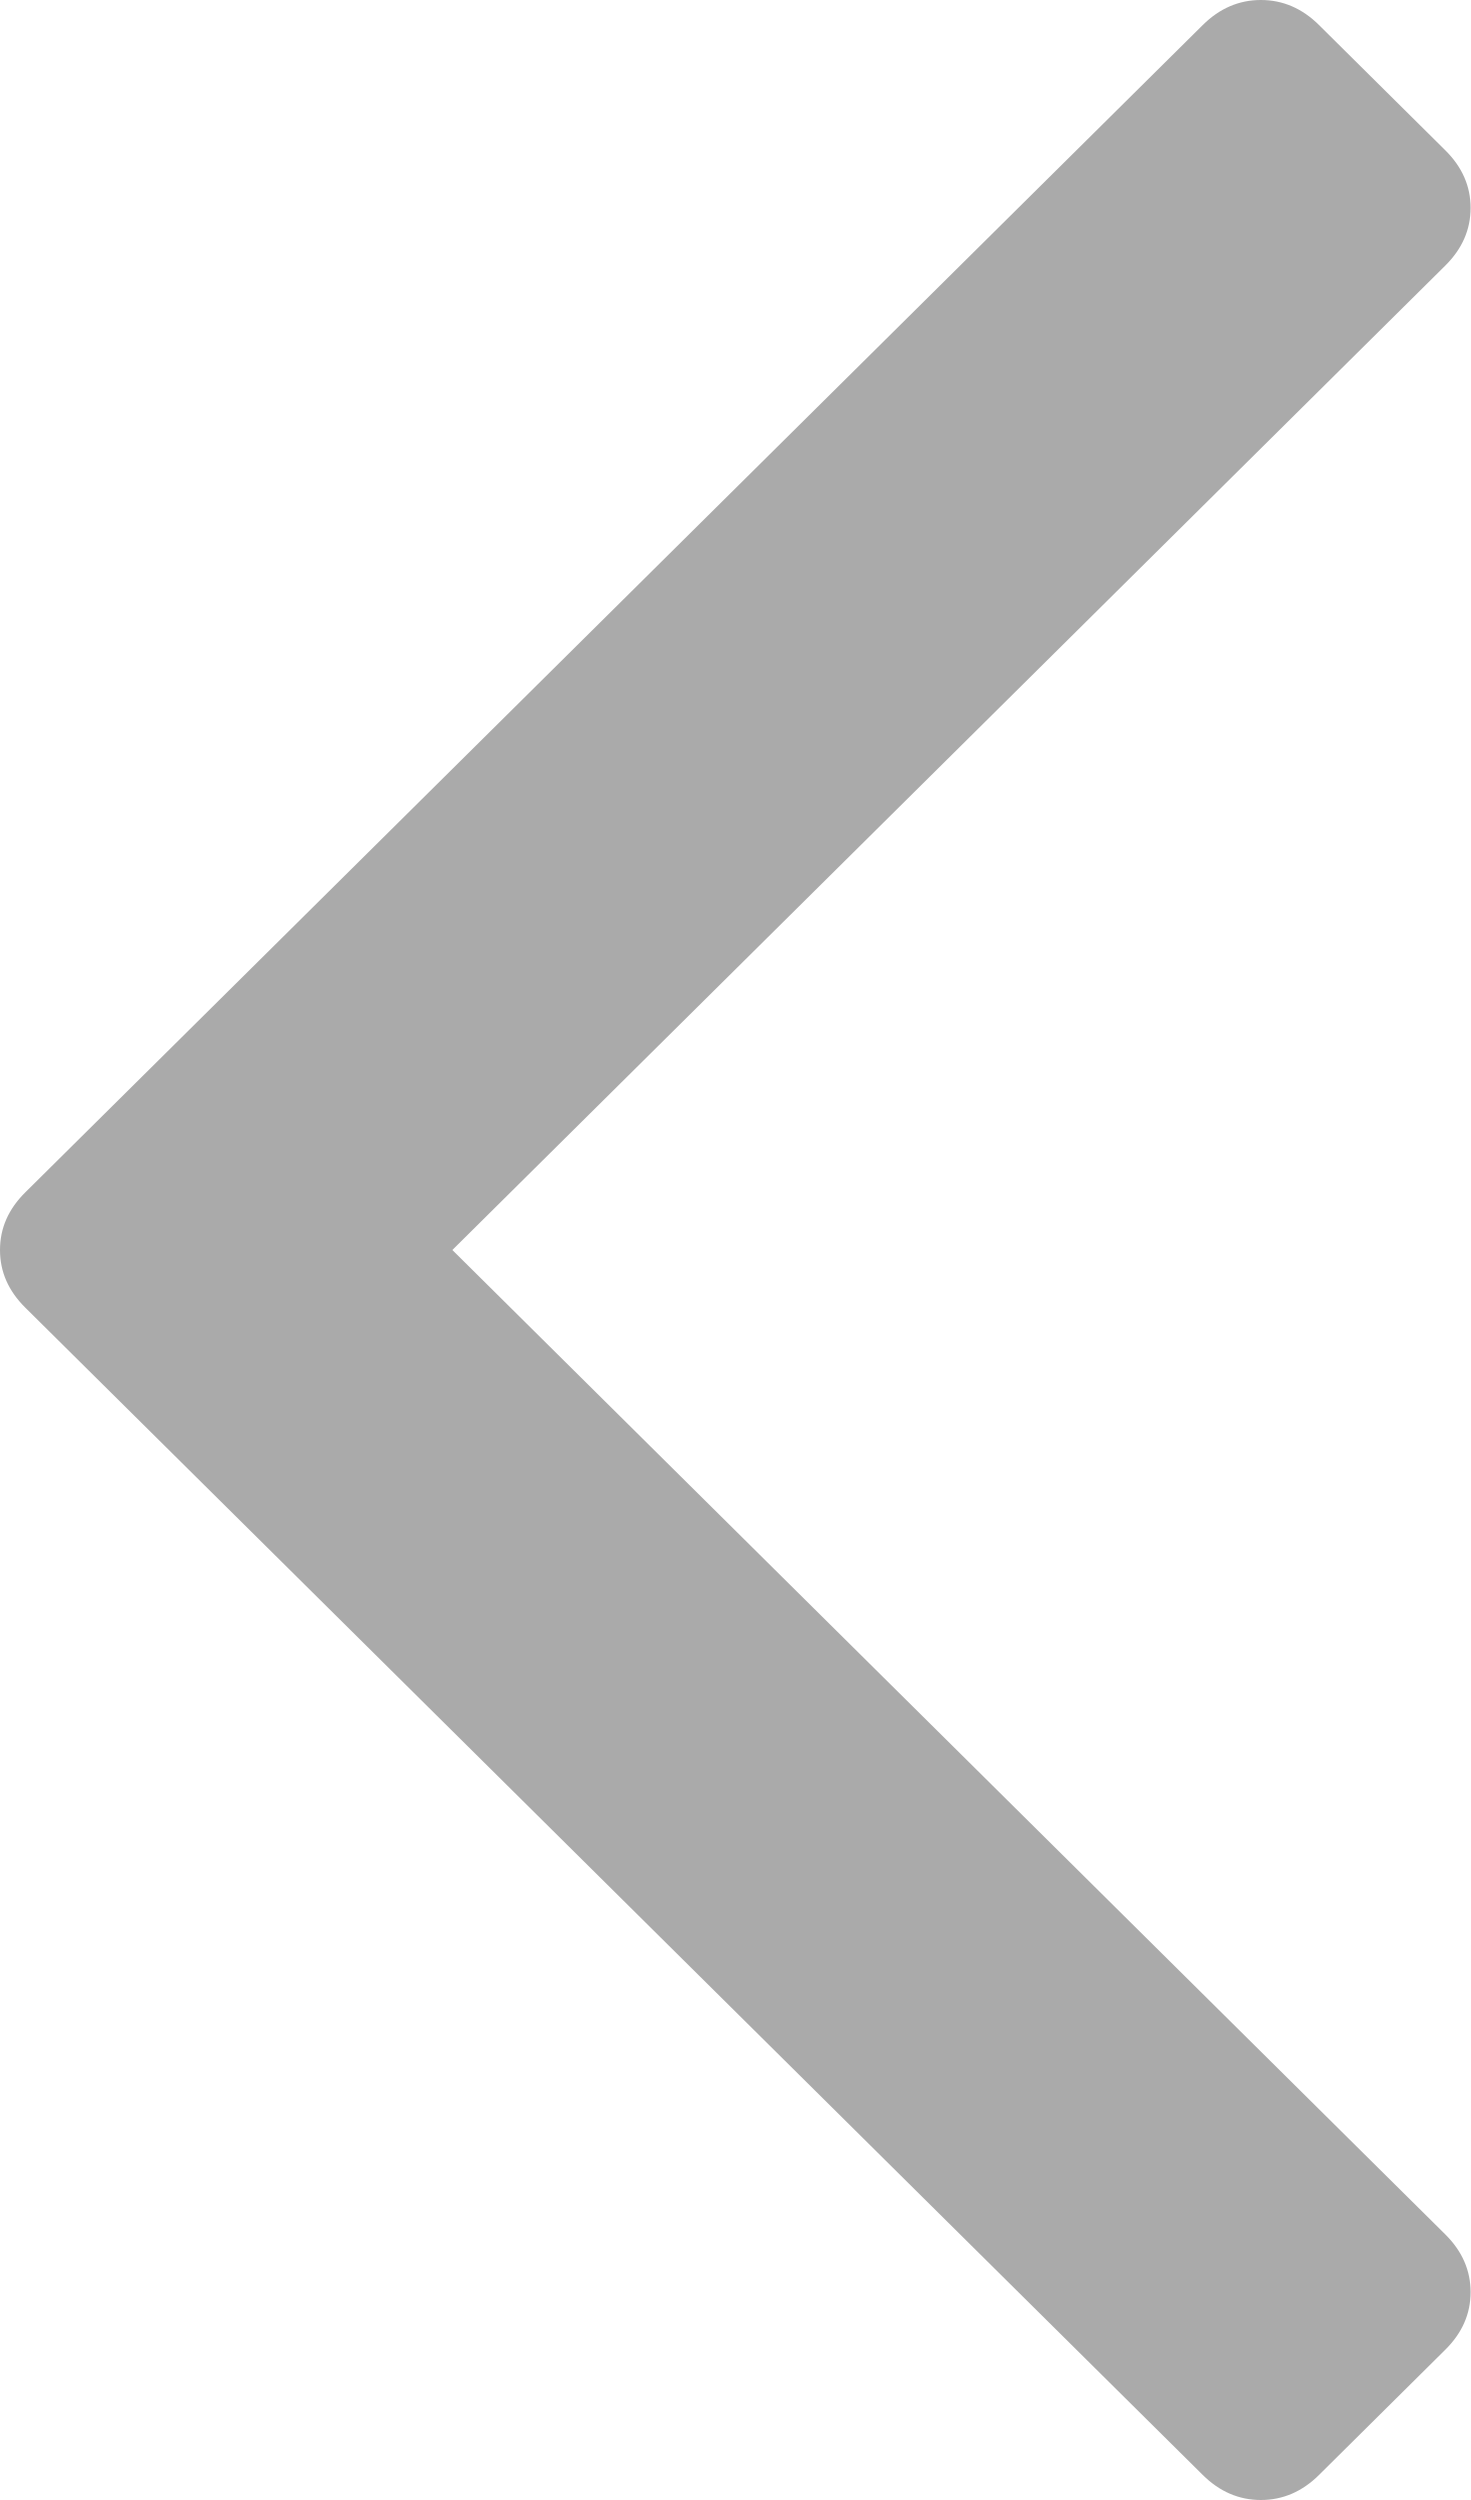
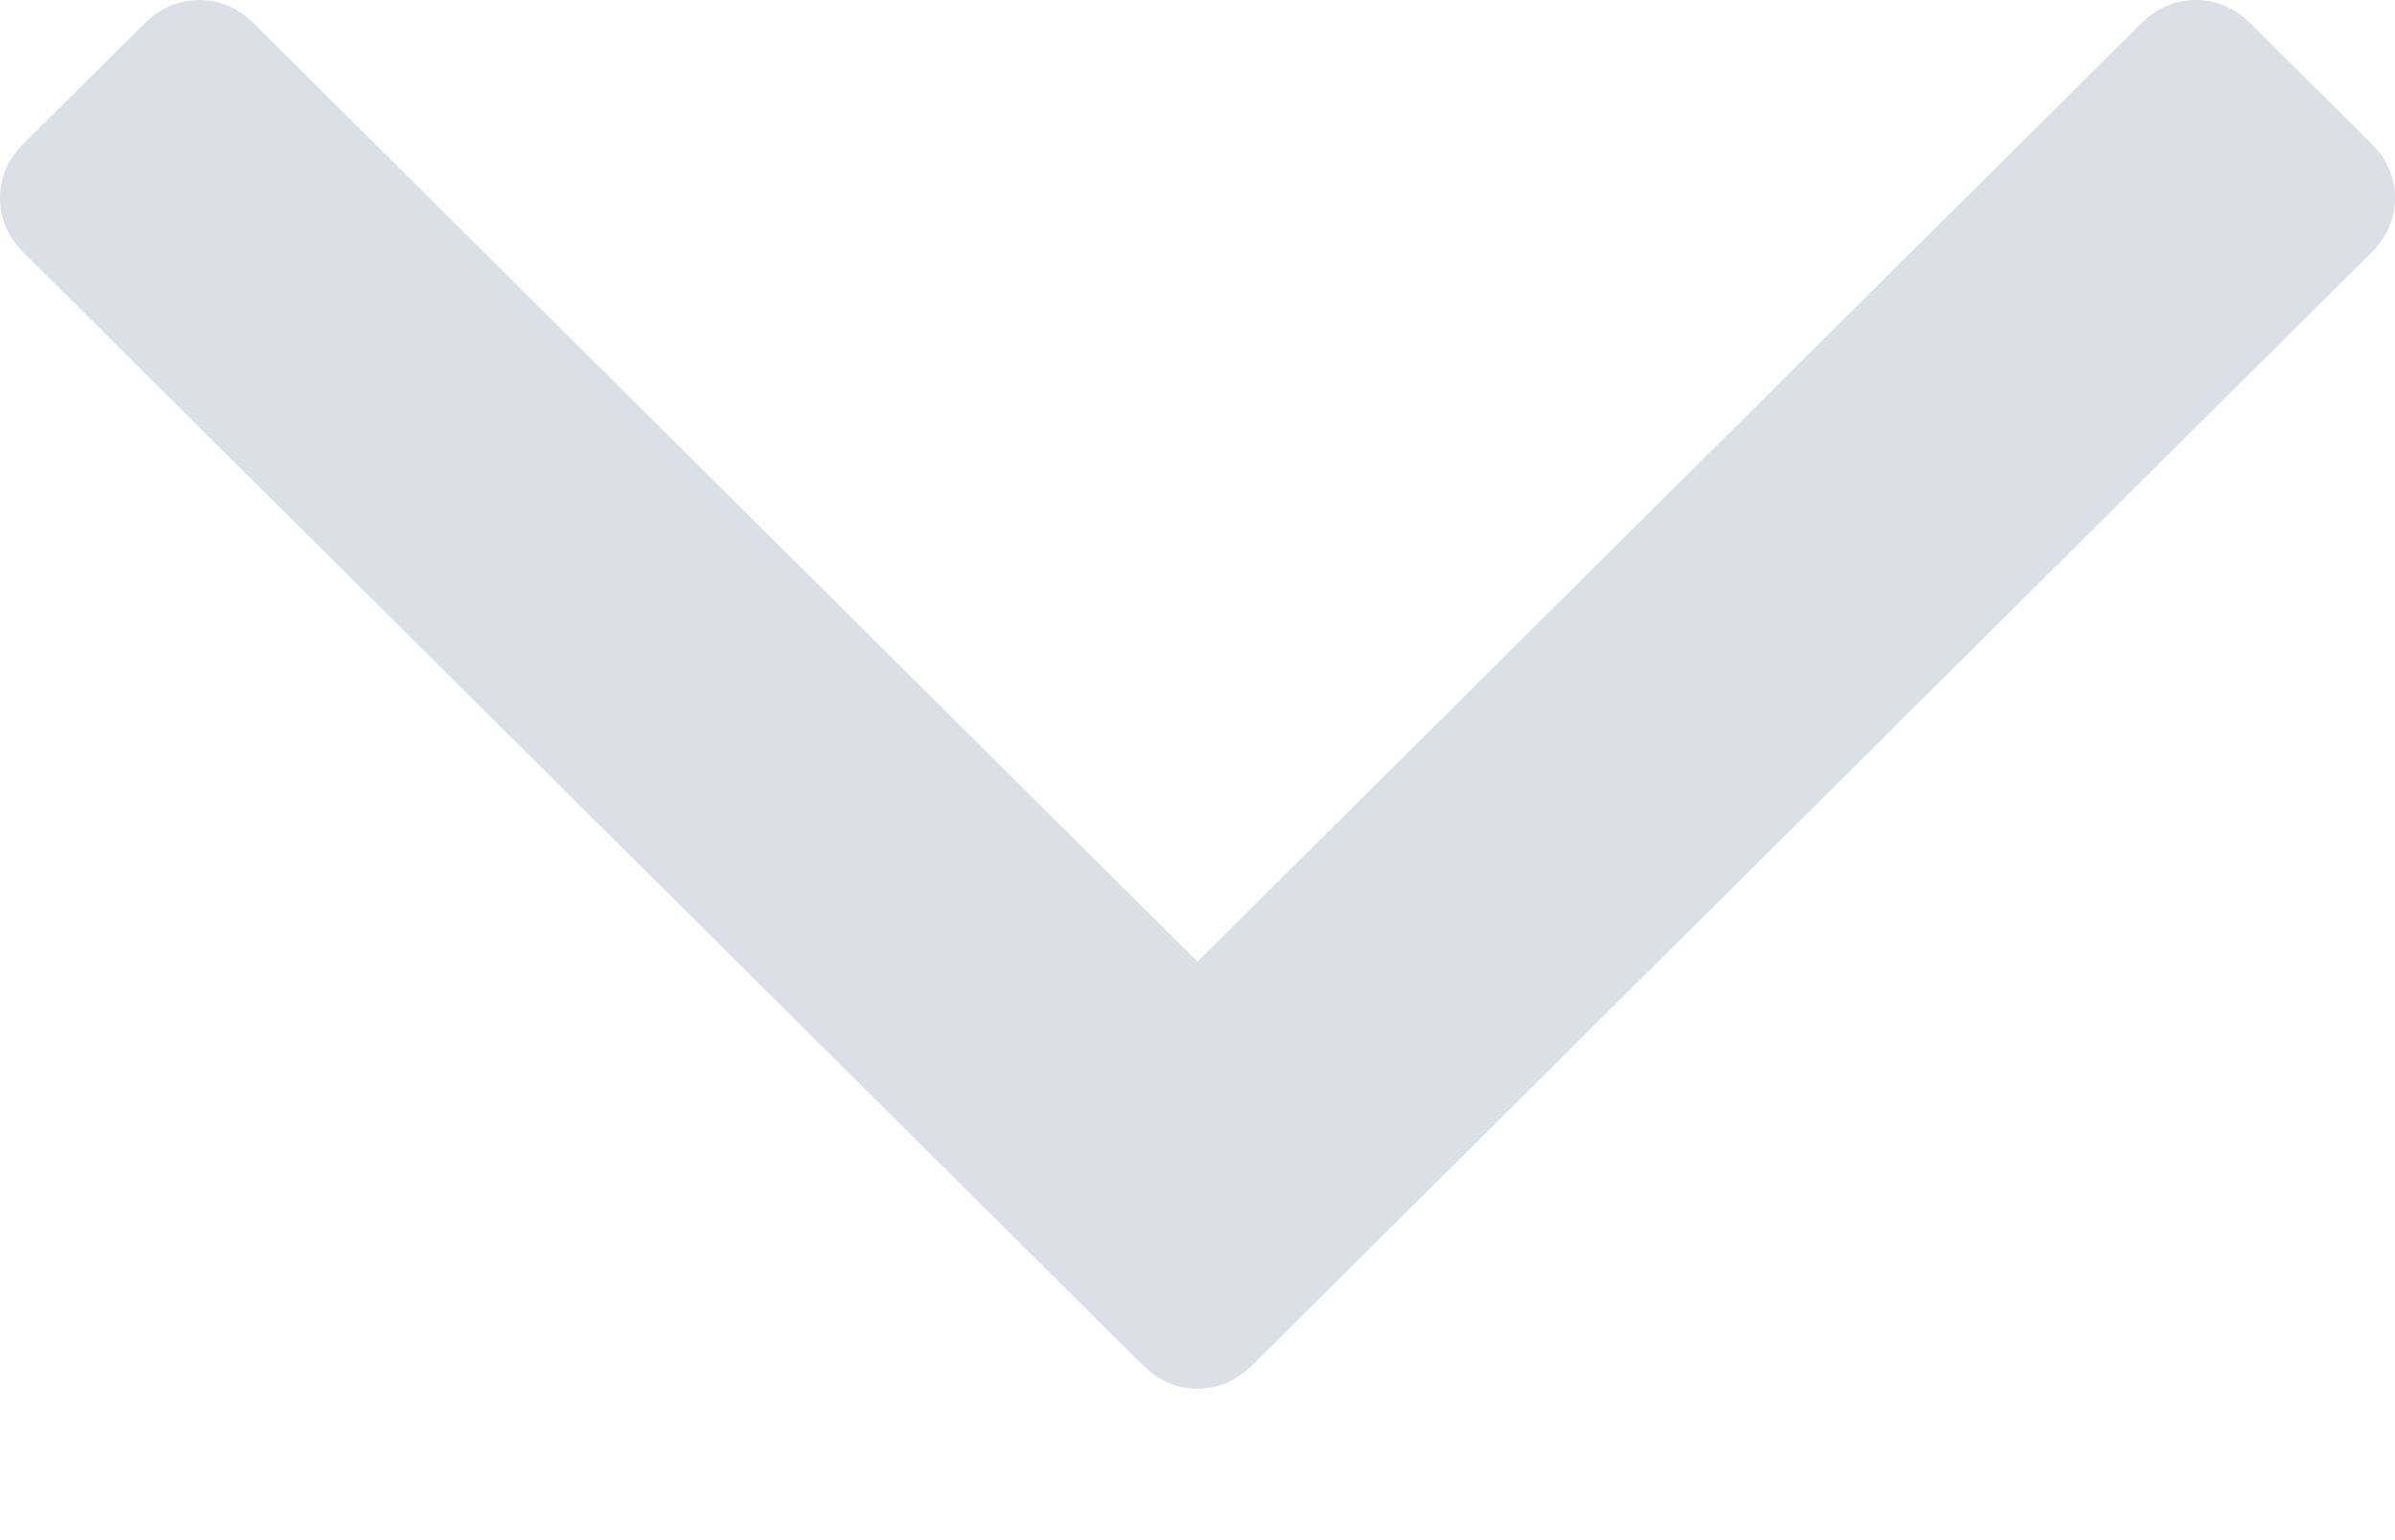
- <svg xmlns="http://www.w3.org/2000/svg" version="1.1" width="10px" height="17px">
-   <g transform="matrix(1 0 0 1 -75 -87 )">
-     <path d="M 9.828 1.022  C 9.943 1.136  10 1.266  10 1.414  C 10 1.561  9.943 1.692  9.828 1.806  L 3.076 8.5  L 9.828 15.194  C 9.943 15.308  10 15.439  10 15.586  C 10 15.734  9.943 15.864  9.828 15.978  L 8.969 16.83  C 8.855 16.943  8.723 17  8.574 17  C 8.425 17  8.293 16.943  8.179 16.83  L 0.172 8.892  C 0.057 8.778  0 8.648  0 8.5  C 0 8.352  0.057 8.222  0.172 8.108  L 8.179 0.17  C 8.293 0.057  8.425 0  8.574 0  C 8.723 0  8.855 0.057  8.969 0.17  L 9.828 1.022  Z " fill-rule="nonzero" fill="#aaaaaa" stroke="none" transform="matrix(1 0 0 1 75 87 )" />
+ <svg xmlns="http://www.w3.org/2000/svg" version="1.1" width="14px" height="9px">
+   <g transform="matrix(1 0 0 1 -1678 -726 )">
+     <path d="M 13.86 0.837  C 13.953 0.93  14 1.037  14 1.158  C 14 1.279  13.953 1.386  13.86 1.479  L 7.323 7.98  C 7.229 8.073  7.122 8.12  7 8.12  C 6.878 8.12  6.771 8.073  6.677 7.98  L 0.14 1.479  C 0.047 1.386  0 1.279  0 1.158  C 0 1.037  0.047 0.93  0.14 0.837  L 0.842 0.14  C 0.935 0.047  1.043 0  1.164 0  C 1.286 0  1.393 0.047  1.487 0.14  L 7 5.623  L 12.513 0.14  C 12.607 0.047  12.714 0  12.836 0  C 12.957 0  13.065 0.047  13.158 0.14  L 13.86 0.837  Z " fill-rule="nonzero" fill="#dcdfe6" stroke="none" transform="matrix(1 0 0 1 1678 726 )" />
  </g>
</svg>
